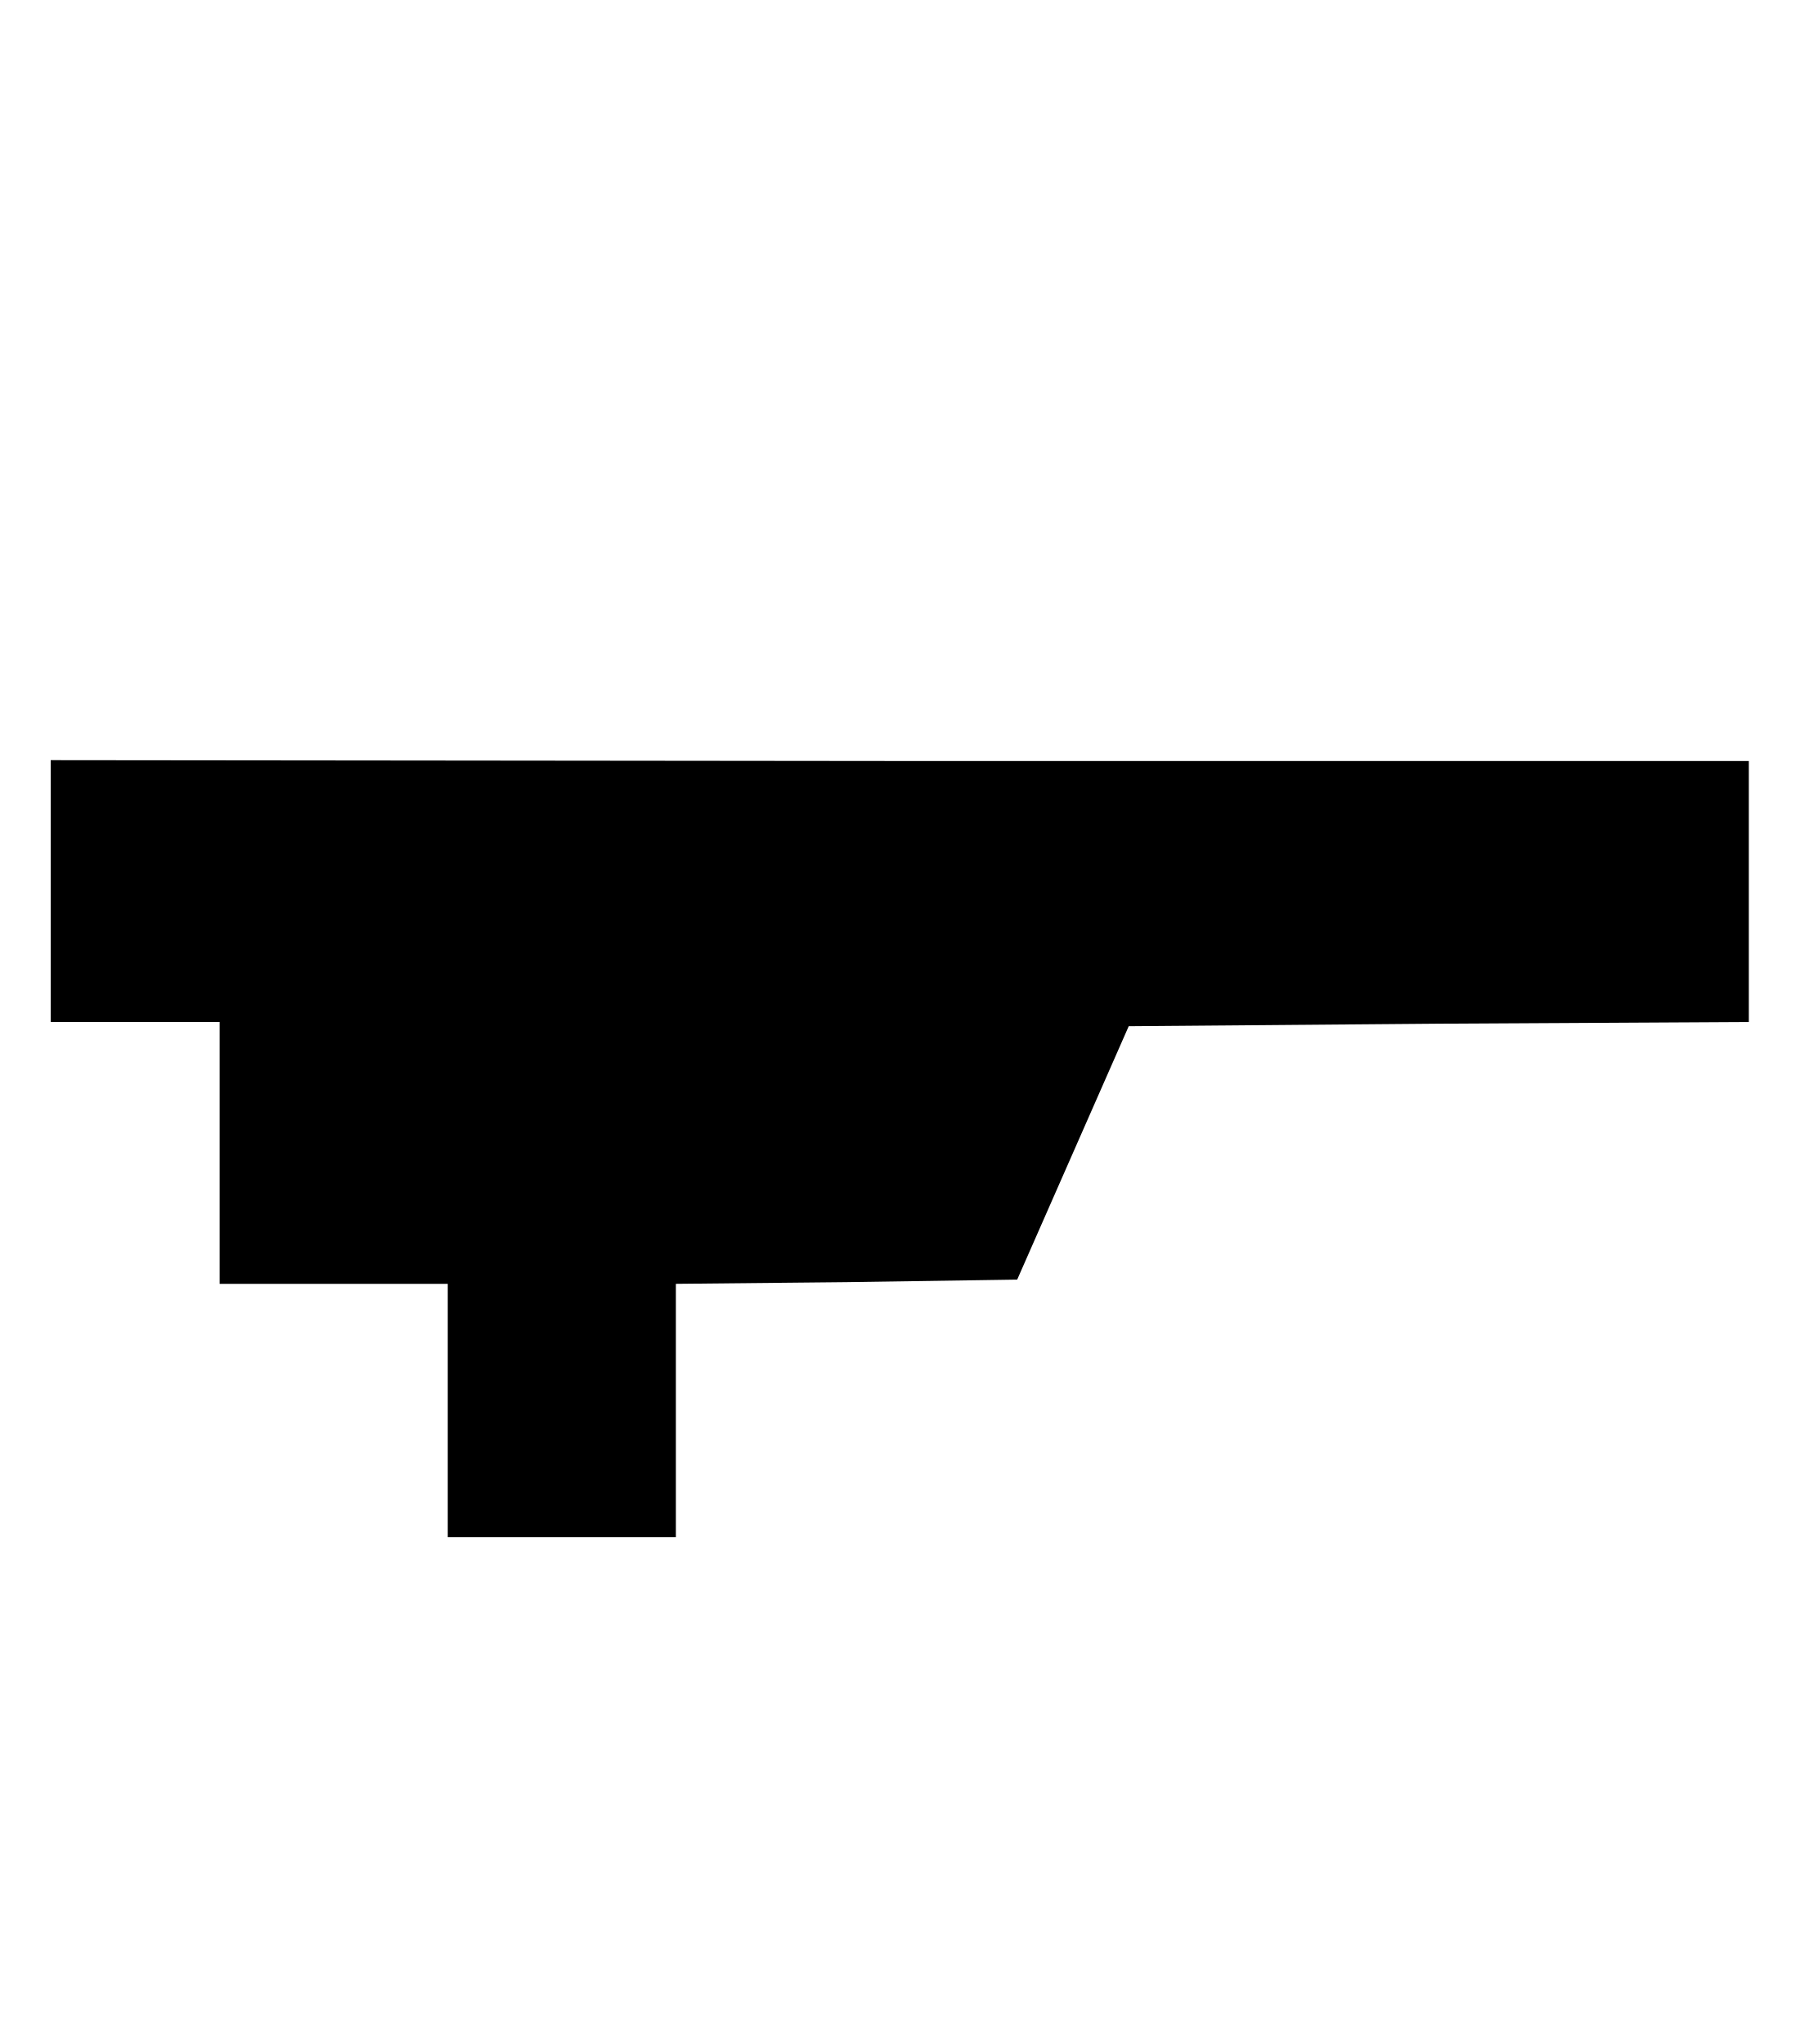
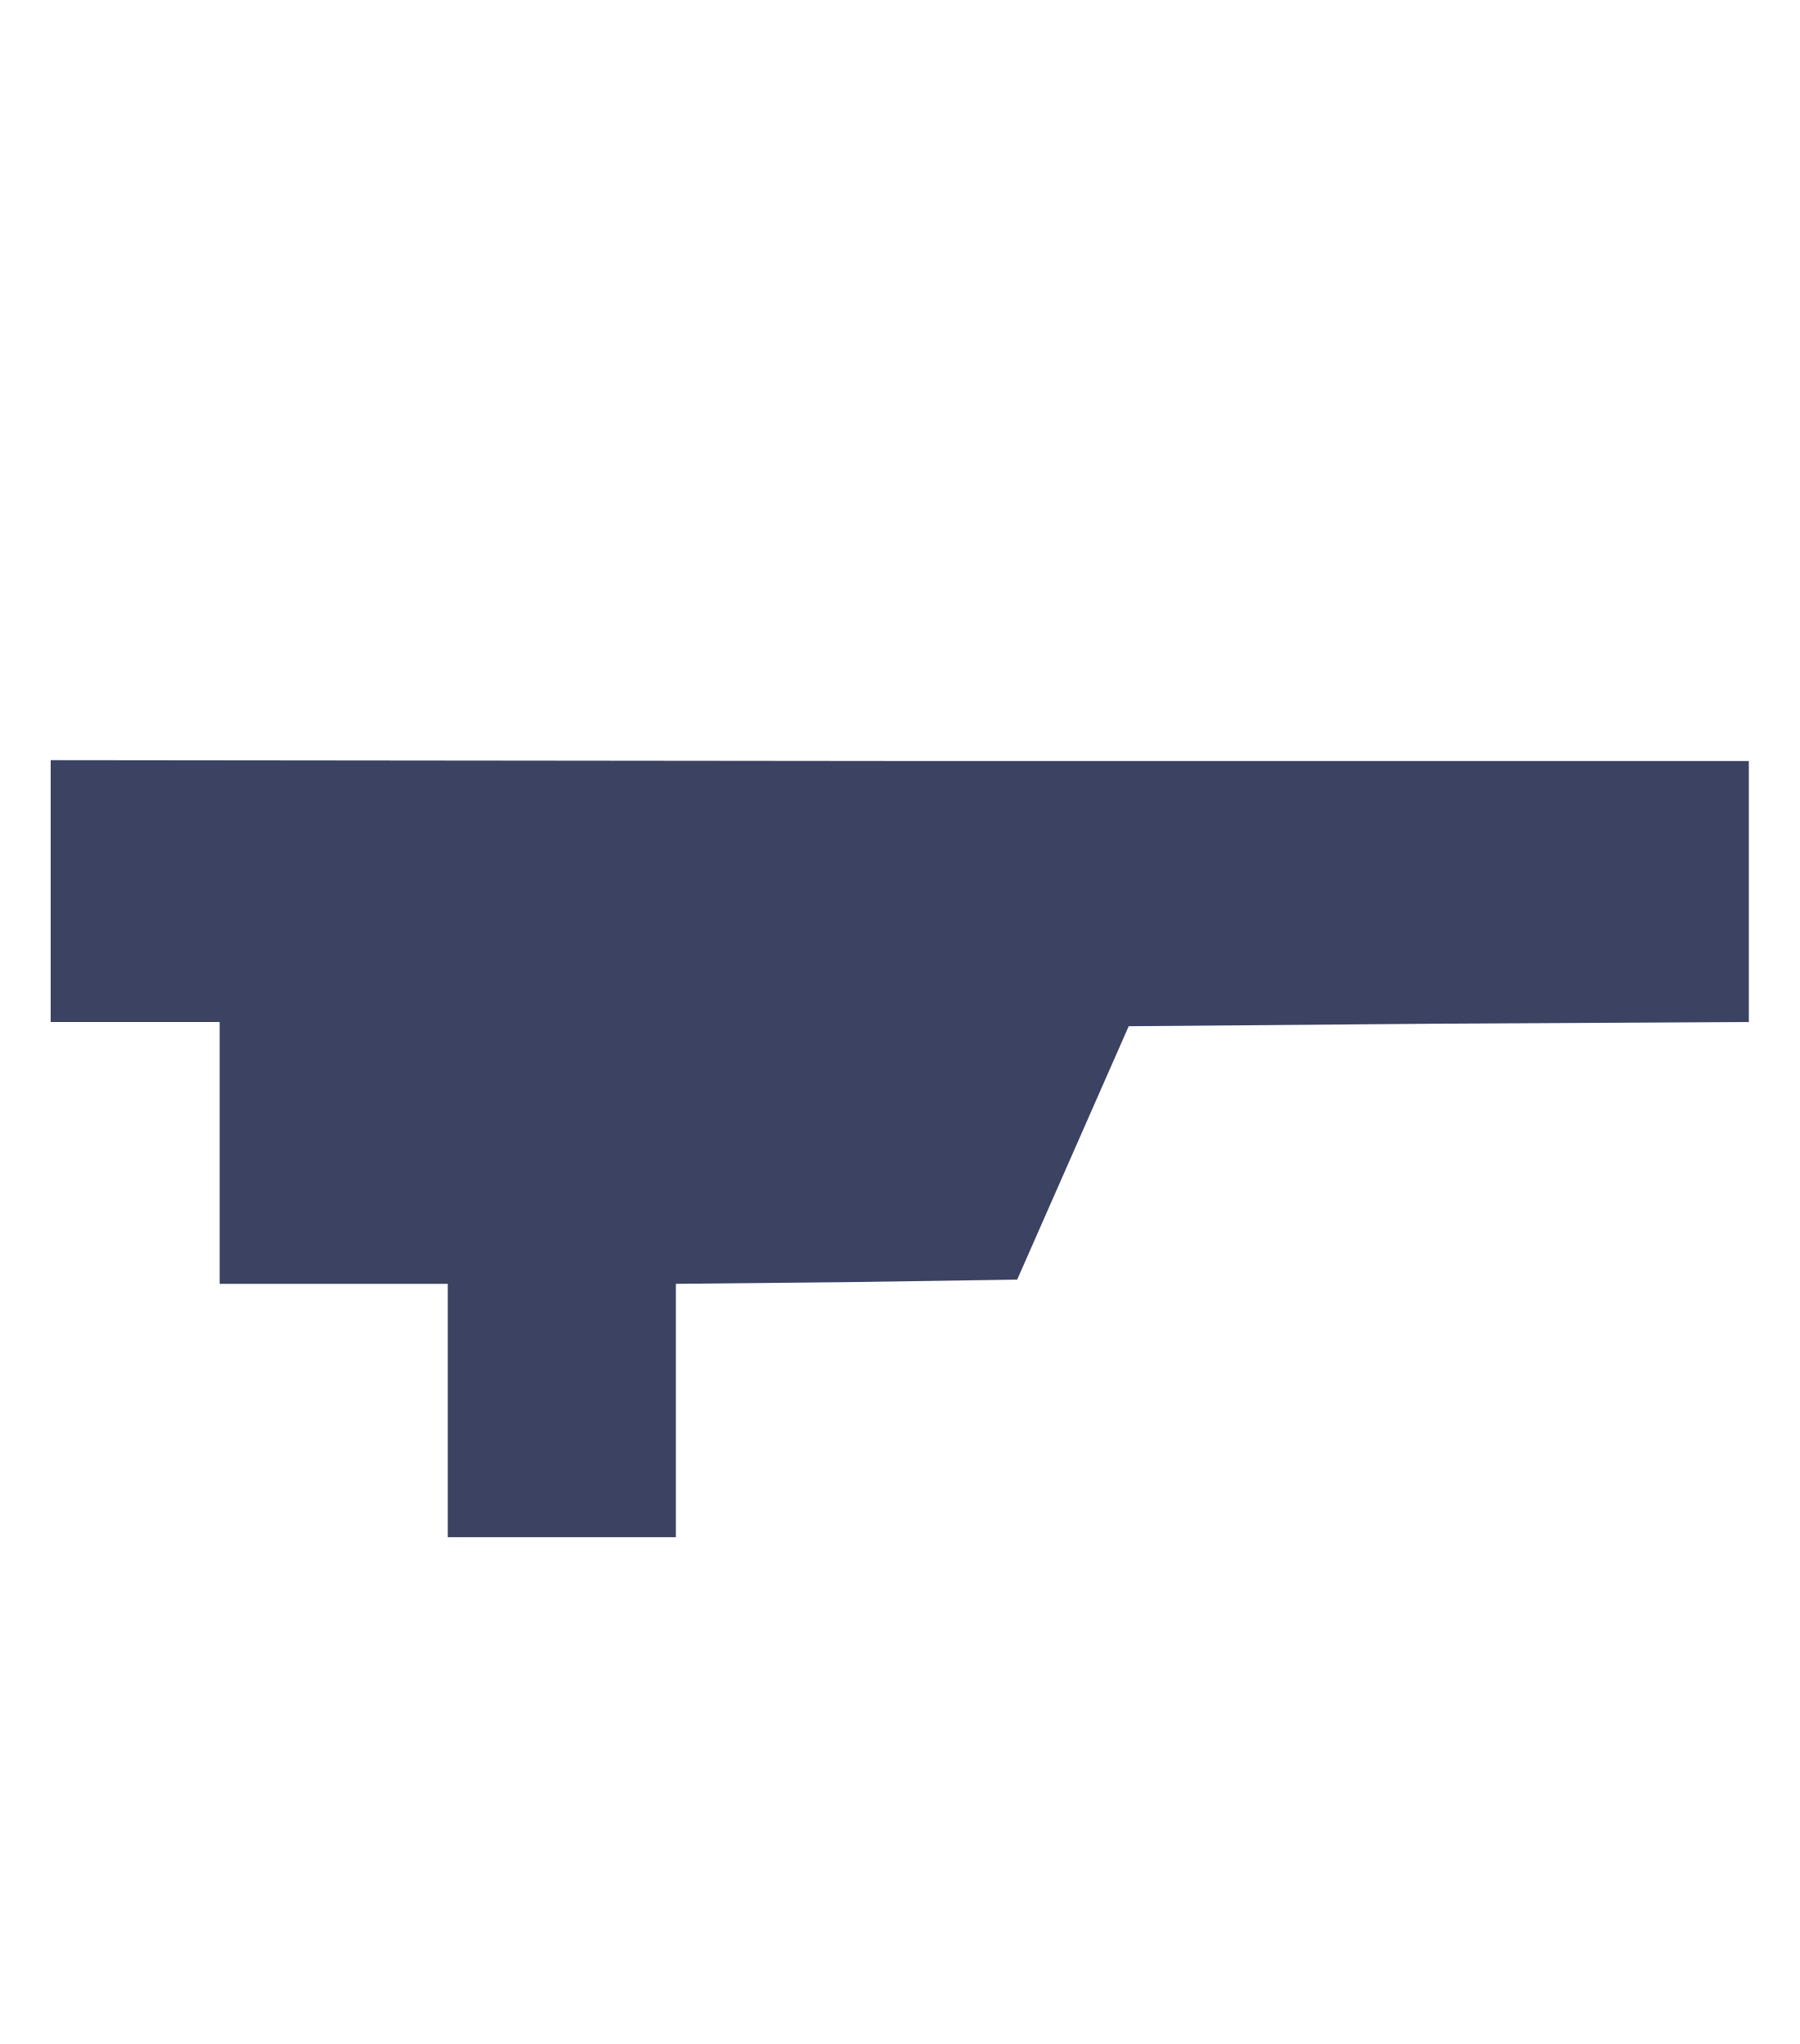
<svg xmlns="http://www.w3.org/2000/svg" version="1.0" width="213pt" height="242pt" viewBox="0 0 213 242" preserveAspectRatio="xMidYMid meet">
-   <g transform="translate(0,242) scale(0.1,-0.1)" fill="#000000" stroke="none">
-     <path d="M60 1365 l0 -155 100 0 100 0 0 -155 0 -155 135 0 135 0 0 -150 0 -150 135 0 135 0 0 150 0 150 202 2 202 3 66 150 66 150 367 3 367 2 0 154 0 155 -1005 0 -1005 1 0 -155z" />
+   <g transform="translate(0,242) scale(0.1,-0.1)" fill="#3b4262" stroke="none">
+     <path d="M60 1365 l0 -155 100 0 100 0 0 -155 0 -155 135 0 135 0 0 -150 0 -150 135 0 135 0 0 150 0 150 202 2 202 3 66 150 66 150 367 3 367 2 0 154 0 155 -1005 0 -1005 1 0 -155z" fill="#3b4262" />
  </g>
</svg>
